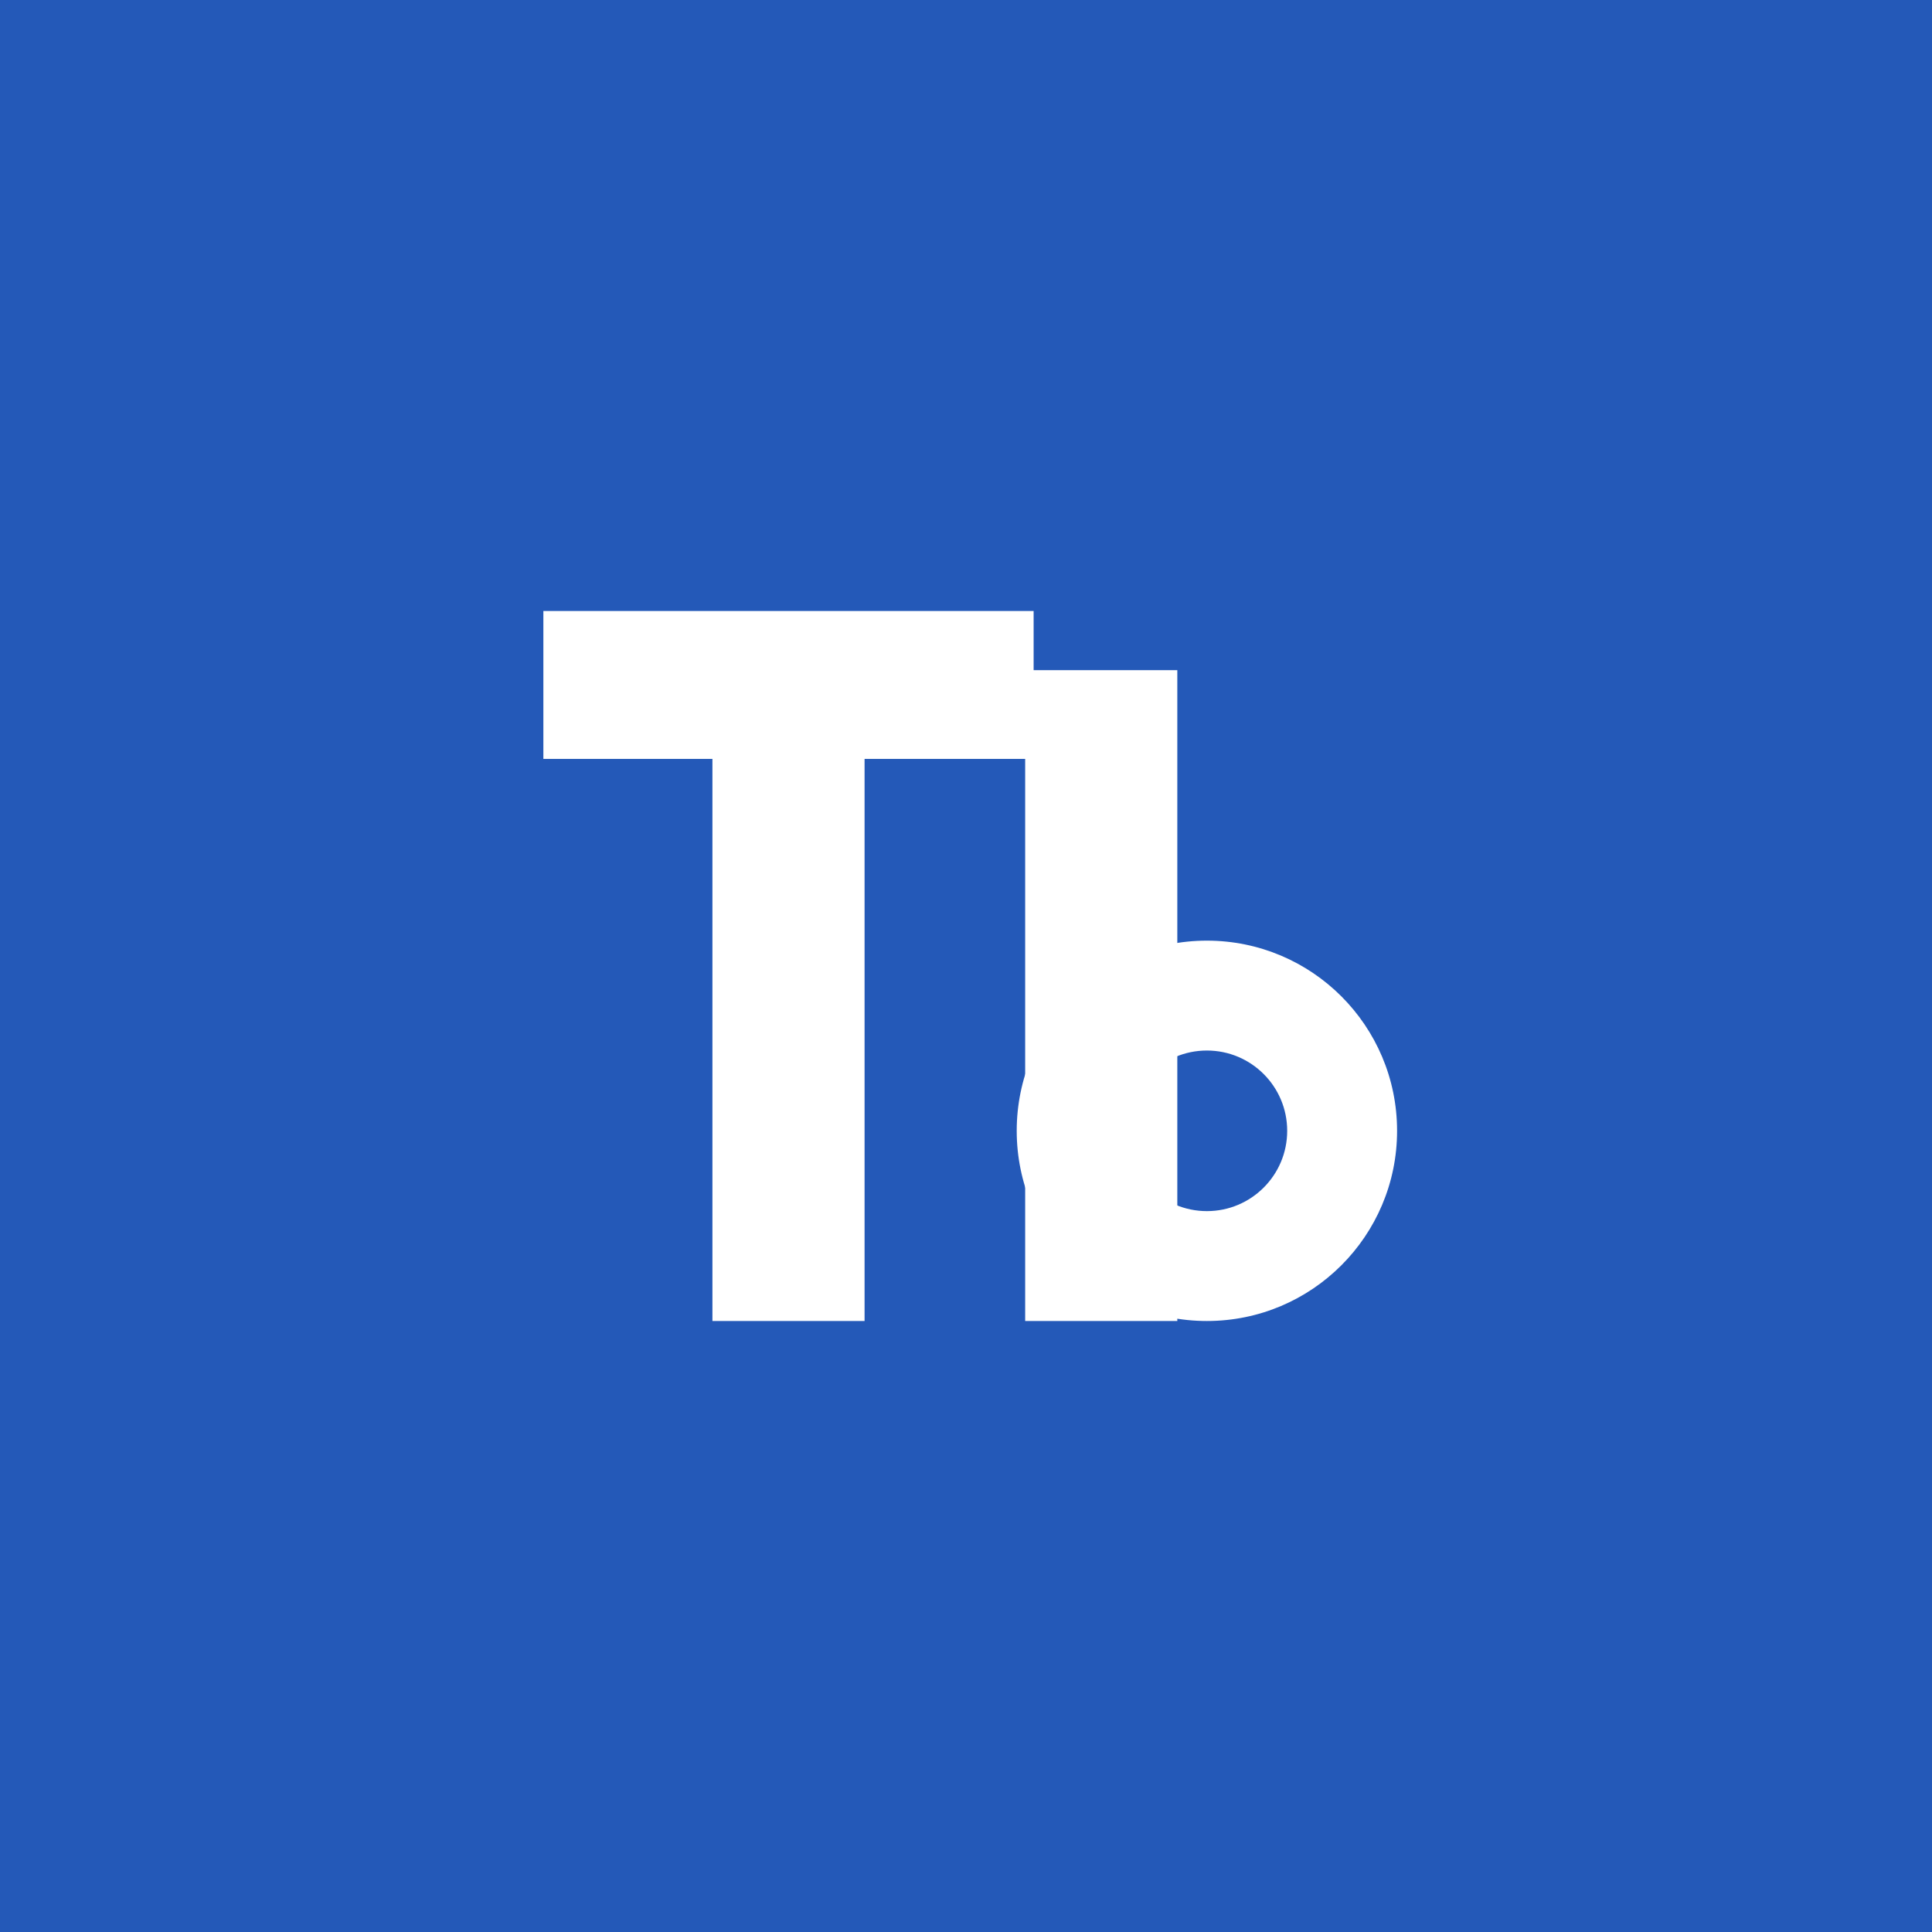
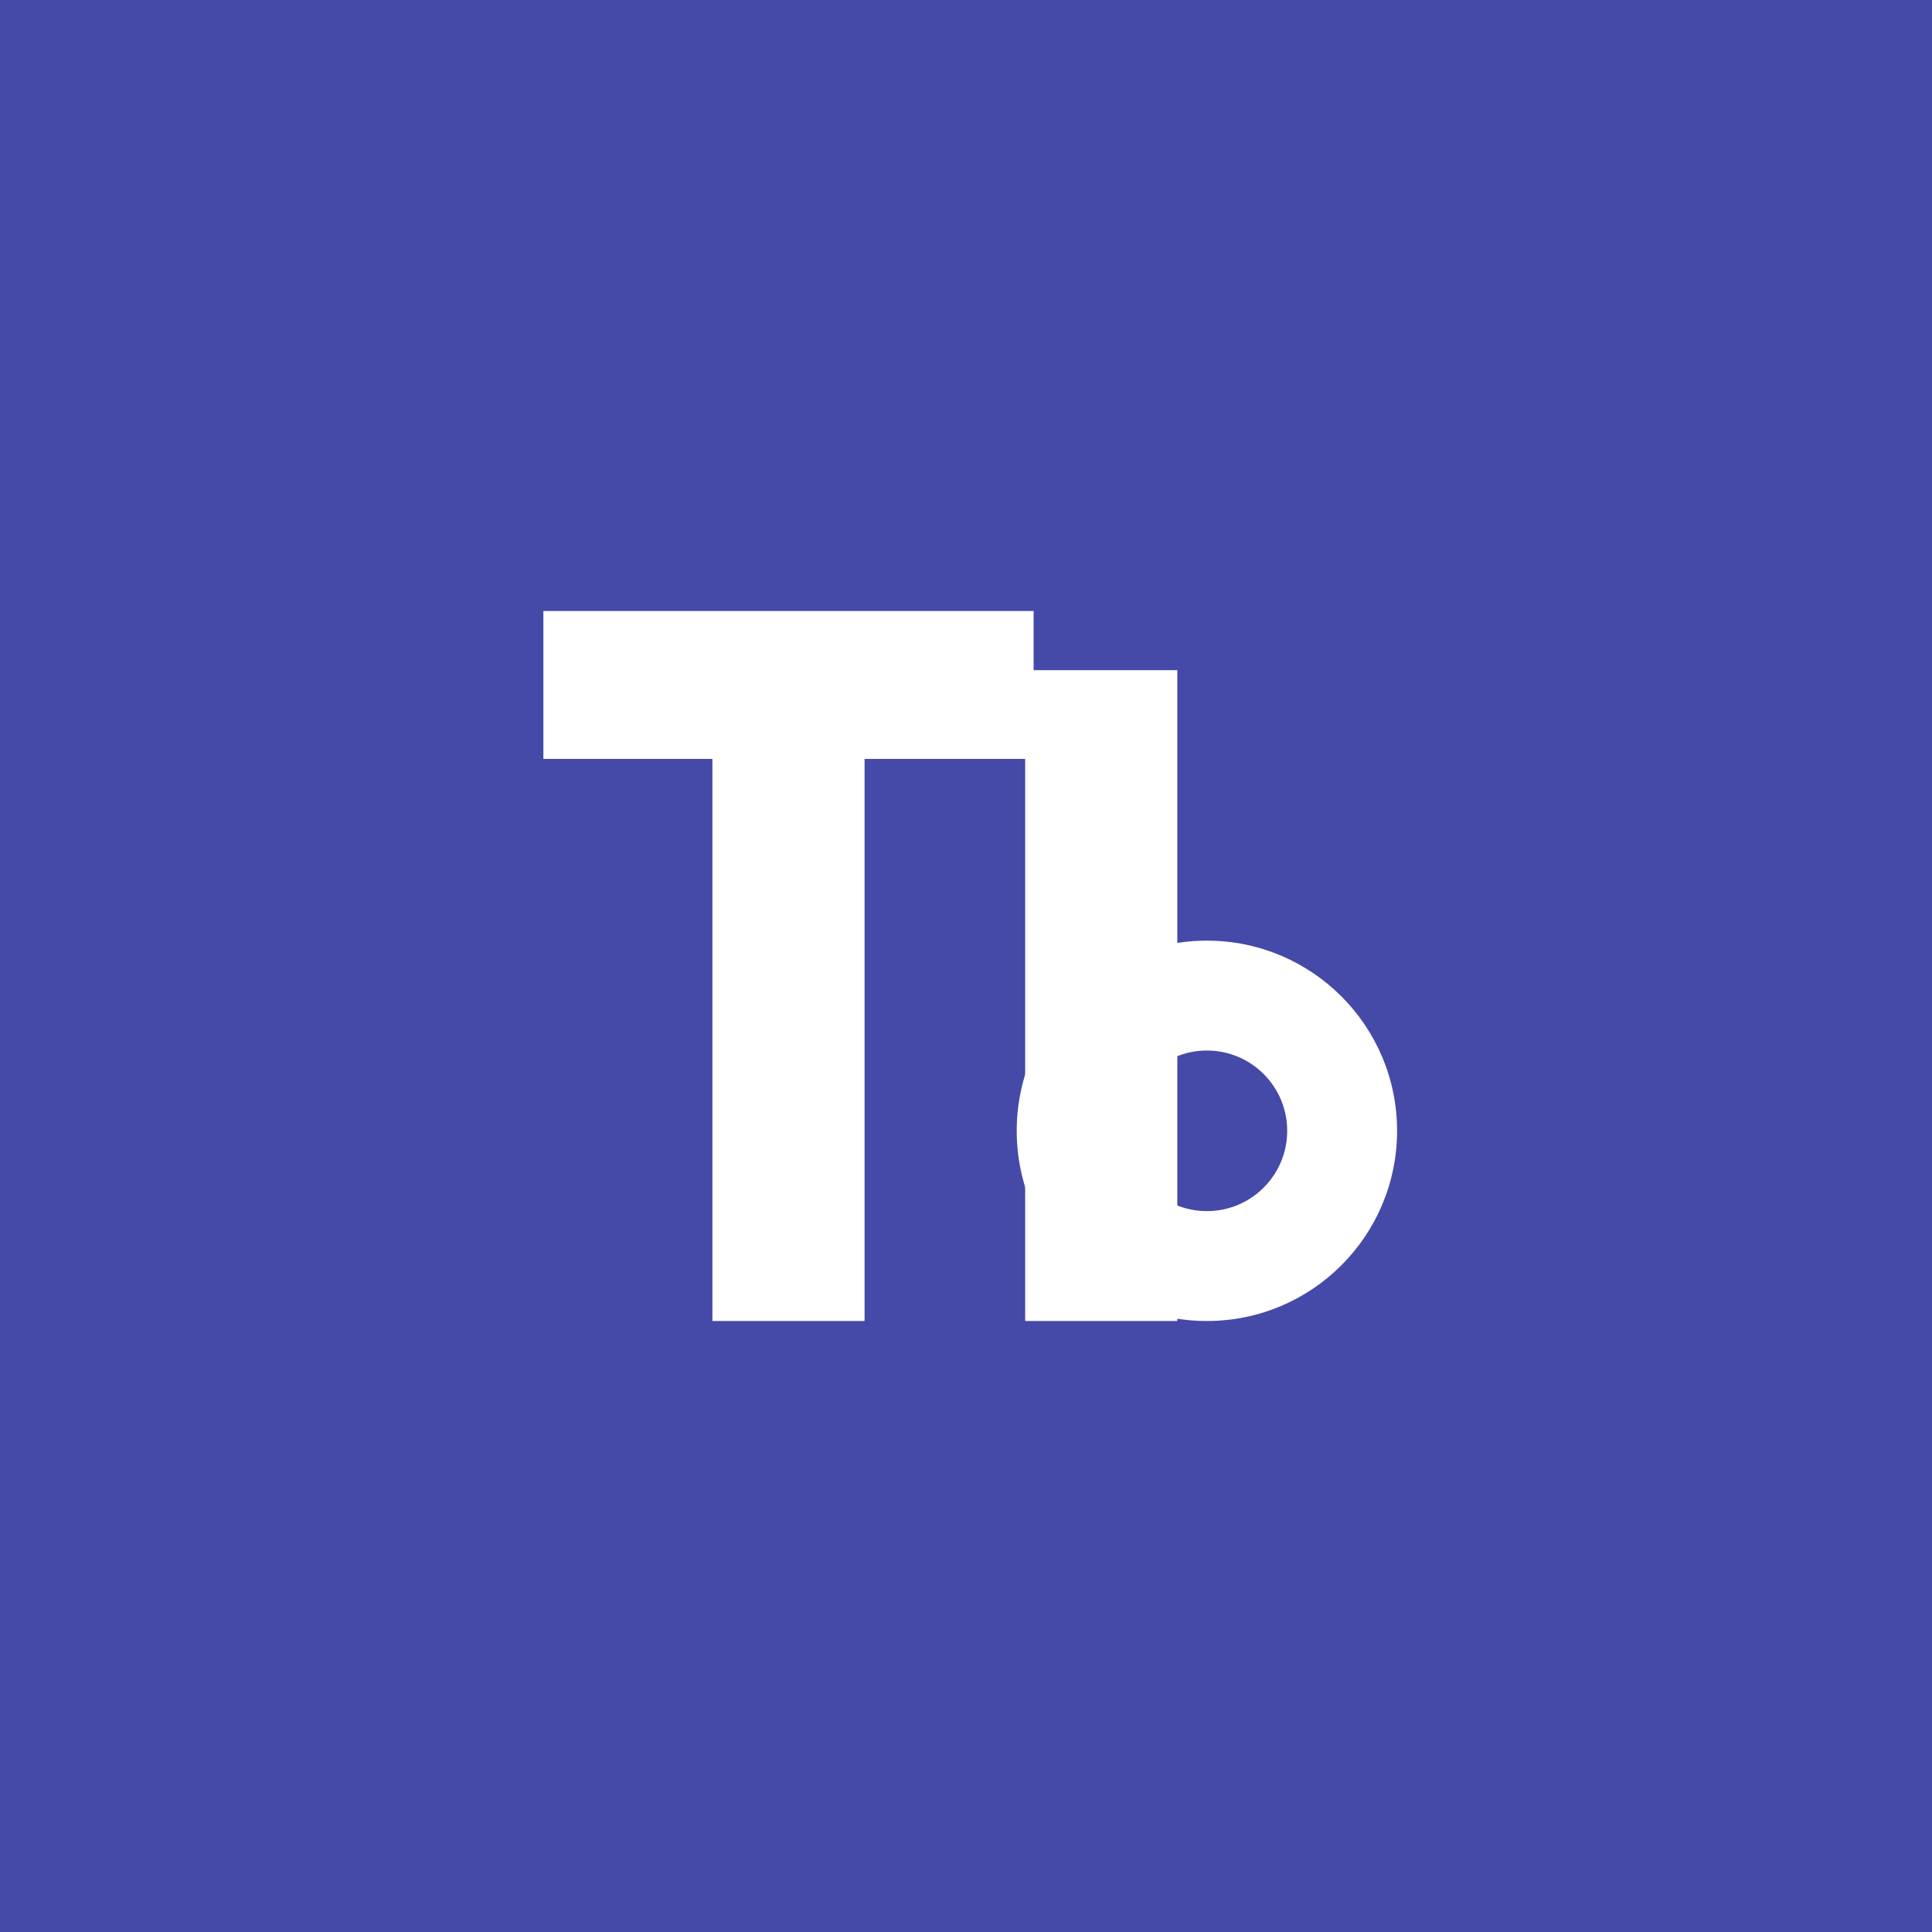
<svg xmlns="http://www.w3.org/2000/svg" width="512" height="512" viewBox="0 0 32 32">
-   <rect width="32" height="32" fill="#2459b8" />
+   <rect width="32" height="32" fill="#4549a7" />
  <g transform="translate(4.8 4.8) scale(0.7)">
    <path fill="#fff" d="M6 7.6h11.6v3.5h-4v13.3H10V11.1H6Z" />
    <path fill="#fff" d="M17.4 9H21v15.4h-3.6Z" />
    <path fill="#fff" fill-rule="evenodd" d="M21.7 15.4a4.5 4.5 0 1 0 0 9 4.5 4.5 0 0 0 0-9Zm0 2.6a1.9 1.9 0 1 1 0 3.8 1.9 1.9 0 0 1 0-3.8Z" />
  </g>
</svg>
